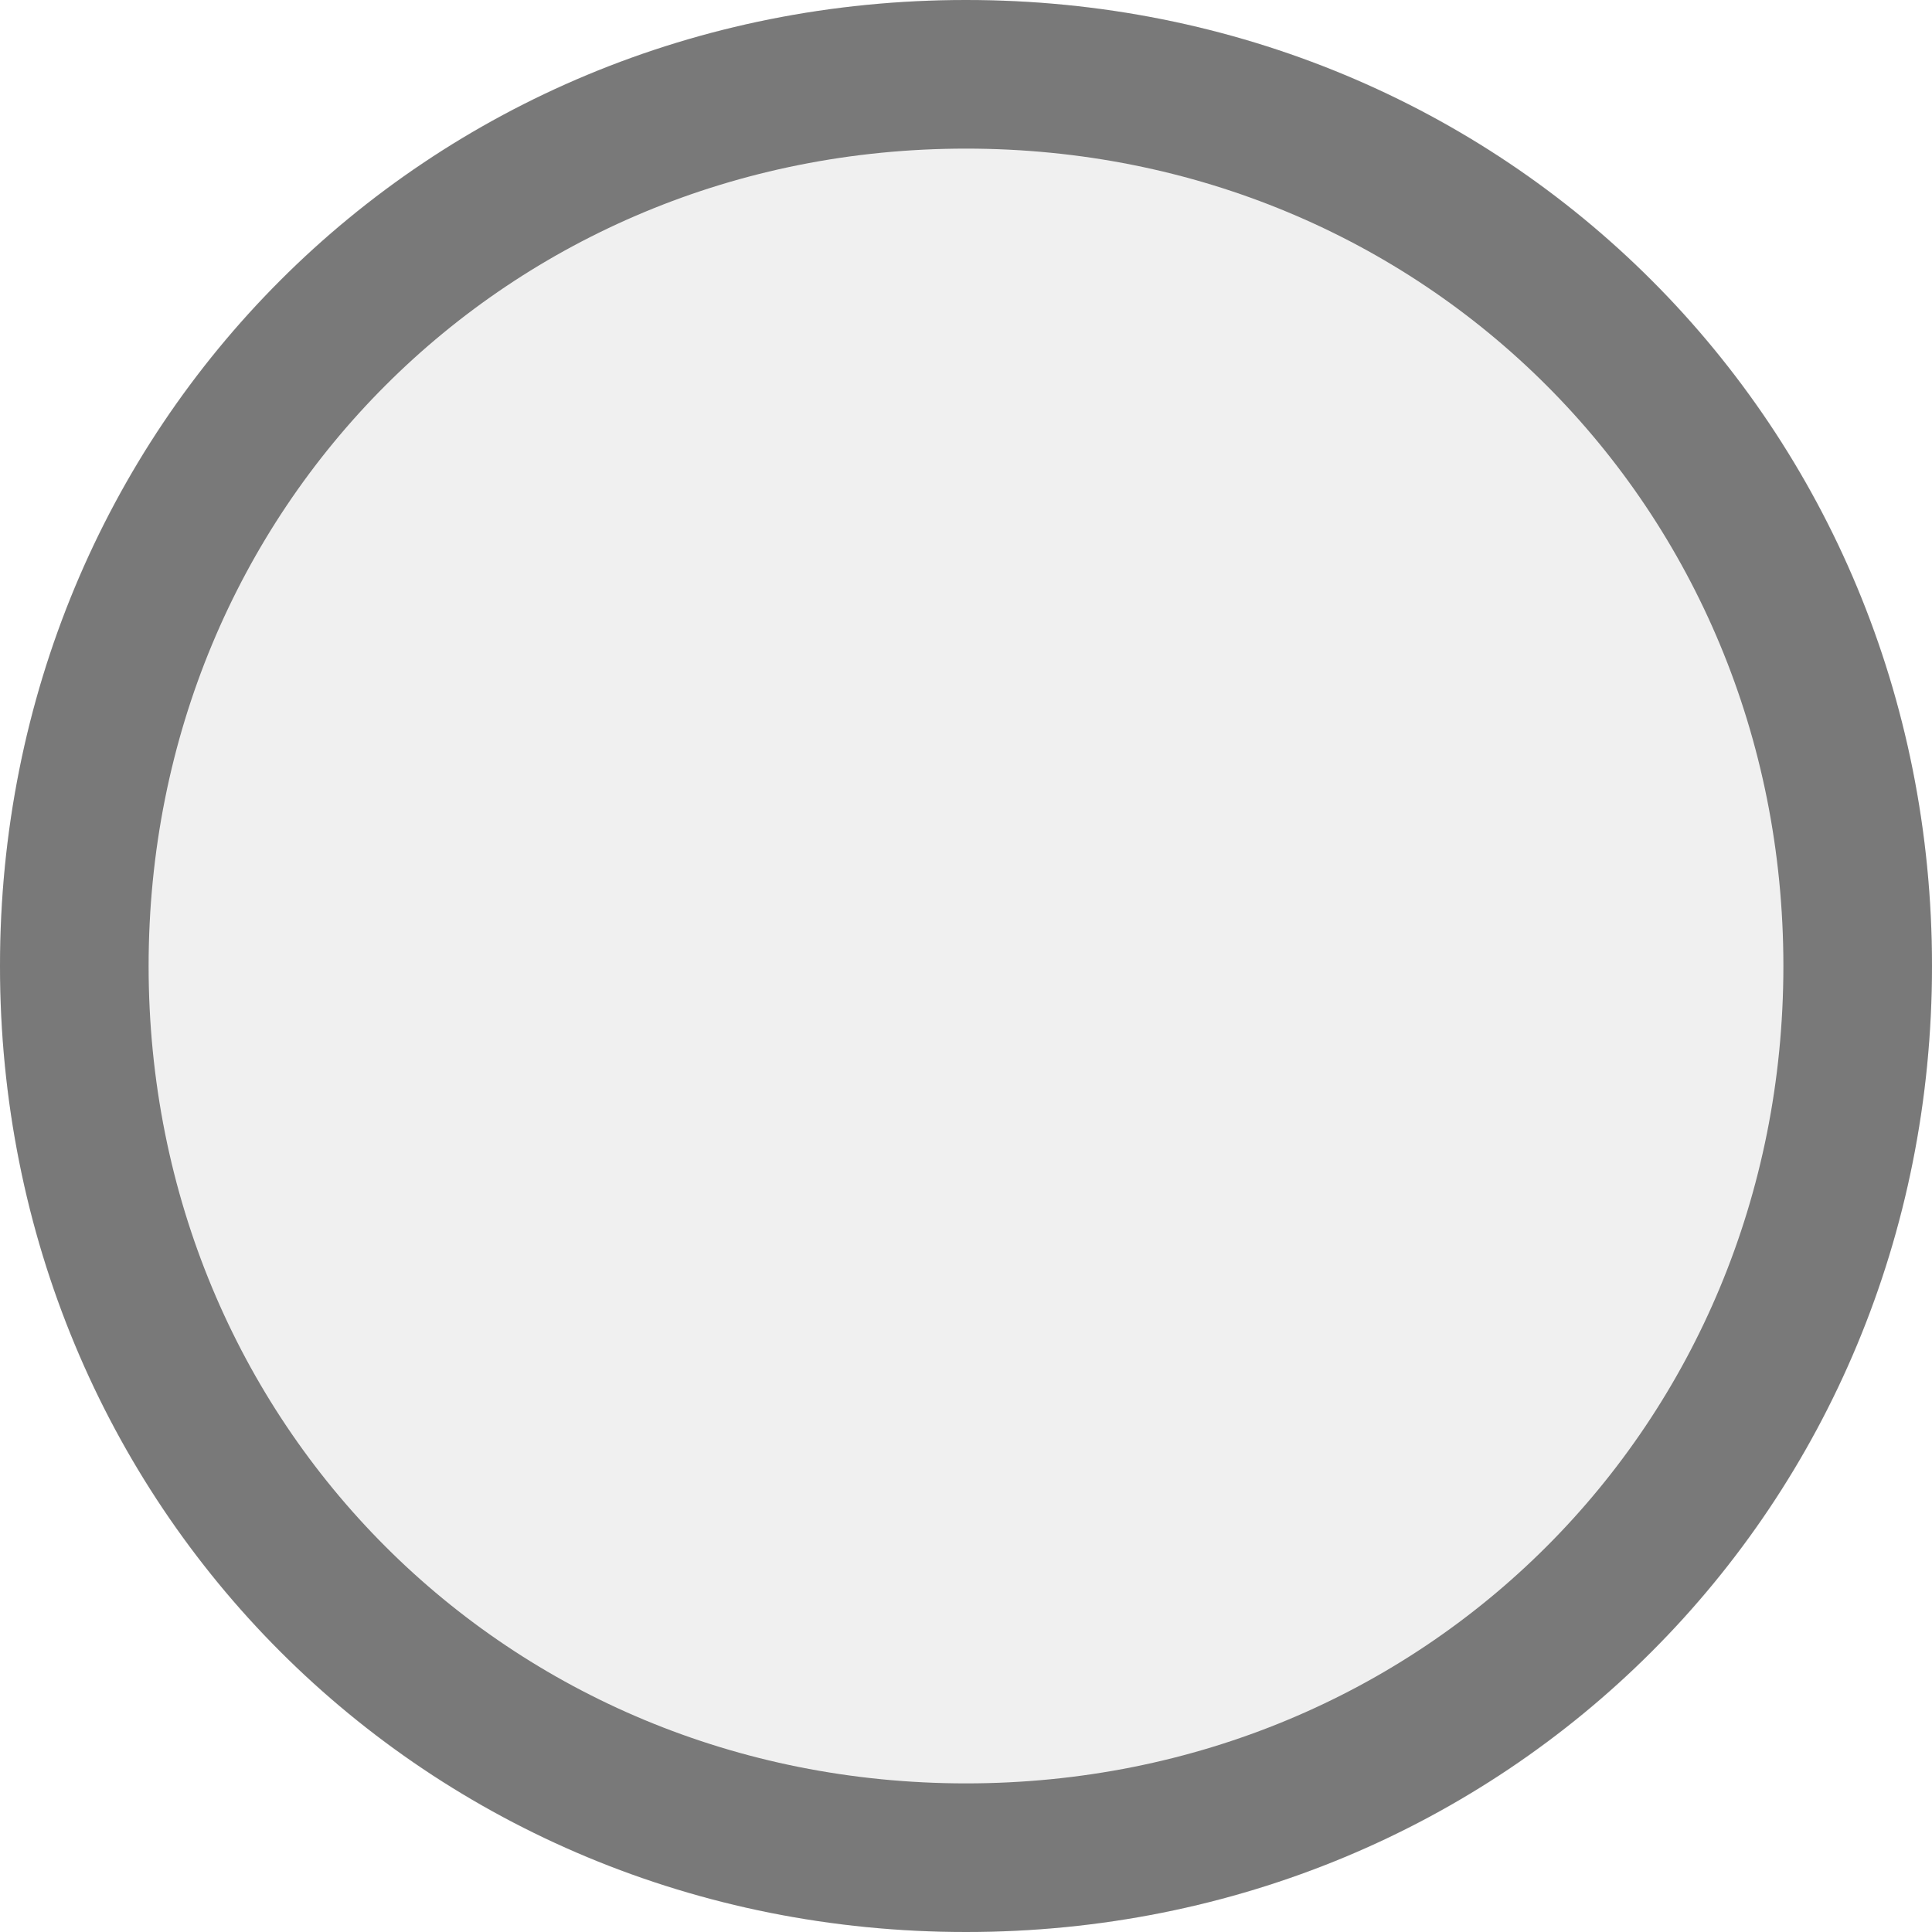
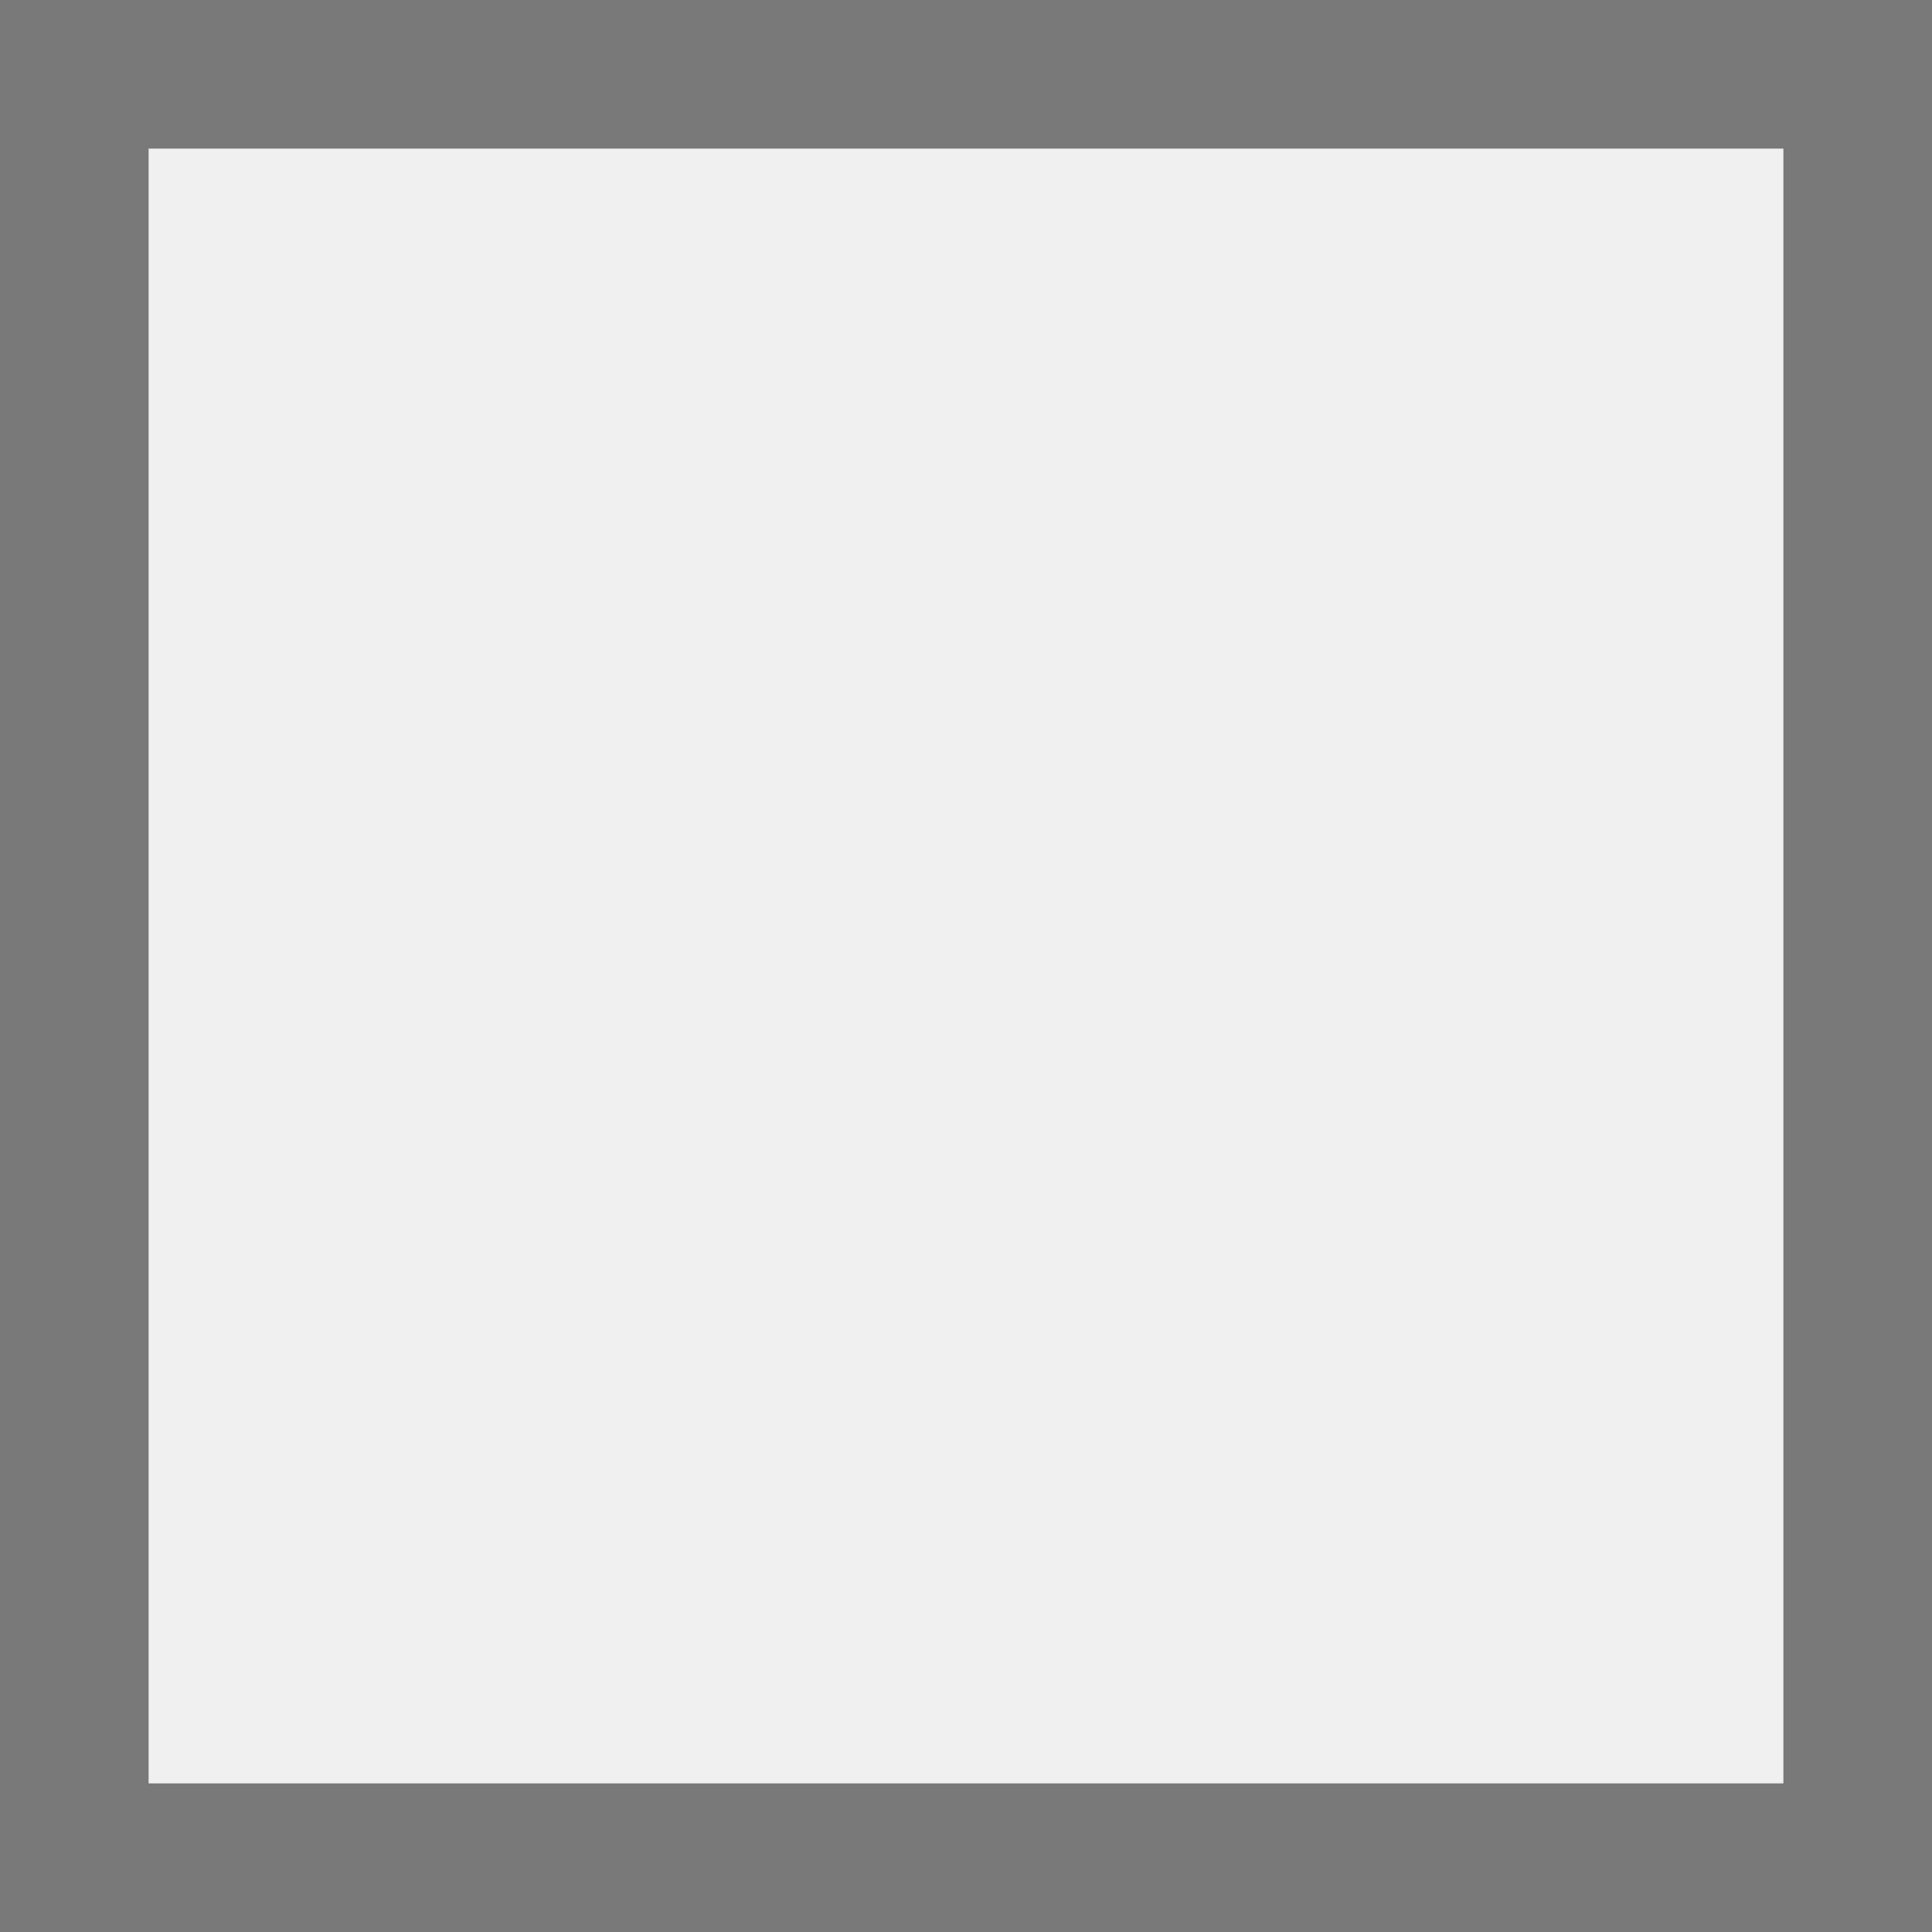
<svg xmlns="http://www.w3.org/2000/svg" version="1.1" width="13px" height="13px">
  <defs>
    <pattern id="BGPattern" patternUnits="userSpaceOnUse" alignment="0 0" imageRepeat="None" />
  </defs>
-   <g transform="matrix(1 0 0 1 -3098 -195 )">
-     <path d="M 6.5 0  C 10.14 0  13 2.86  13 6.5  C 13 10.14  10.14 13  6.5 13  C 2.86 13  0 10.14  0 6.5  C 0 2.86  2.86 0  6.5 0  Z " fill-rule="nonzero" fill="rgba(240, 240, 240, 1)" stroke="none" transform="matrix(1 0 0 1 3098 195 )" class="fill" />
-     <path d="M 6.5 0.5  C 9.86 0.5  12.5 3.14  12.5 6.5  C 12.5 9.86  9.86 12.5  6.5 12.5  C 3.14 12.5  0.5 9.86  0.5 6.5  C 0.5 3.14  3.14 0.5  6.5 0.5  Z " stroke-width="1" stroke-dasharray="0" stroke="rgba(121, 121, 121, 1)" fill="none" transform="matrix(1 0 0 1 3098 195 )" class="stroke" stroke-dashoffset="0.5" />
+   <g transform="matrix(1 0 0 1 -2150 -213 )">
+     <path d="M 0 0  L 13 0  L 13 13  L 0 13  L 0 0  Z " fill-rule="nonzero" fill="rgba(240, 240, 240, 1)" stroke="none" transform="matrix(1 0 0 1 2150 213 )" class="fill" />
+     <path d="M 0.5 0.5  L 12.5 0.5  L 12.5 12.5  L 0.5 12.5  L 0.5 0.5  Z " stroke-width="1" stroke-dasharray="0" stroke="rgba(121, 121, 121, 1)" fill="none" transform="matrix(1 0 0 1 2150 213 )" class="stroke" stroke-dashoffset="0.5" />
  </g>
</svg>
